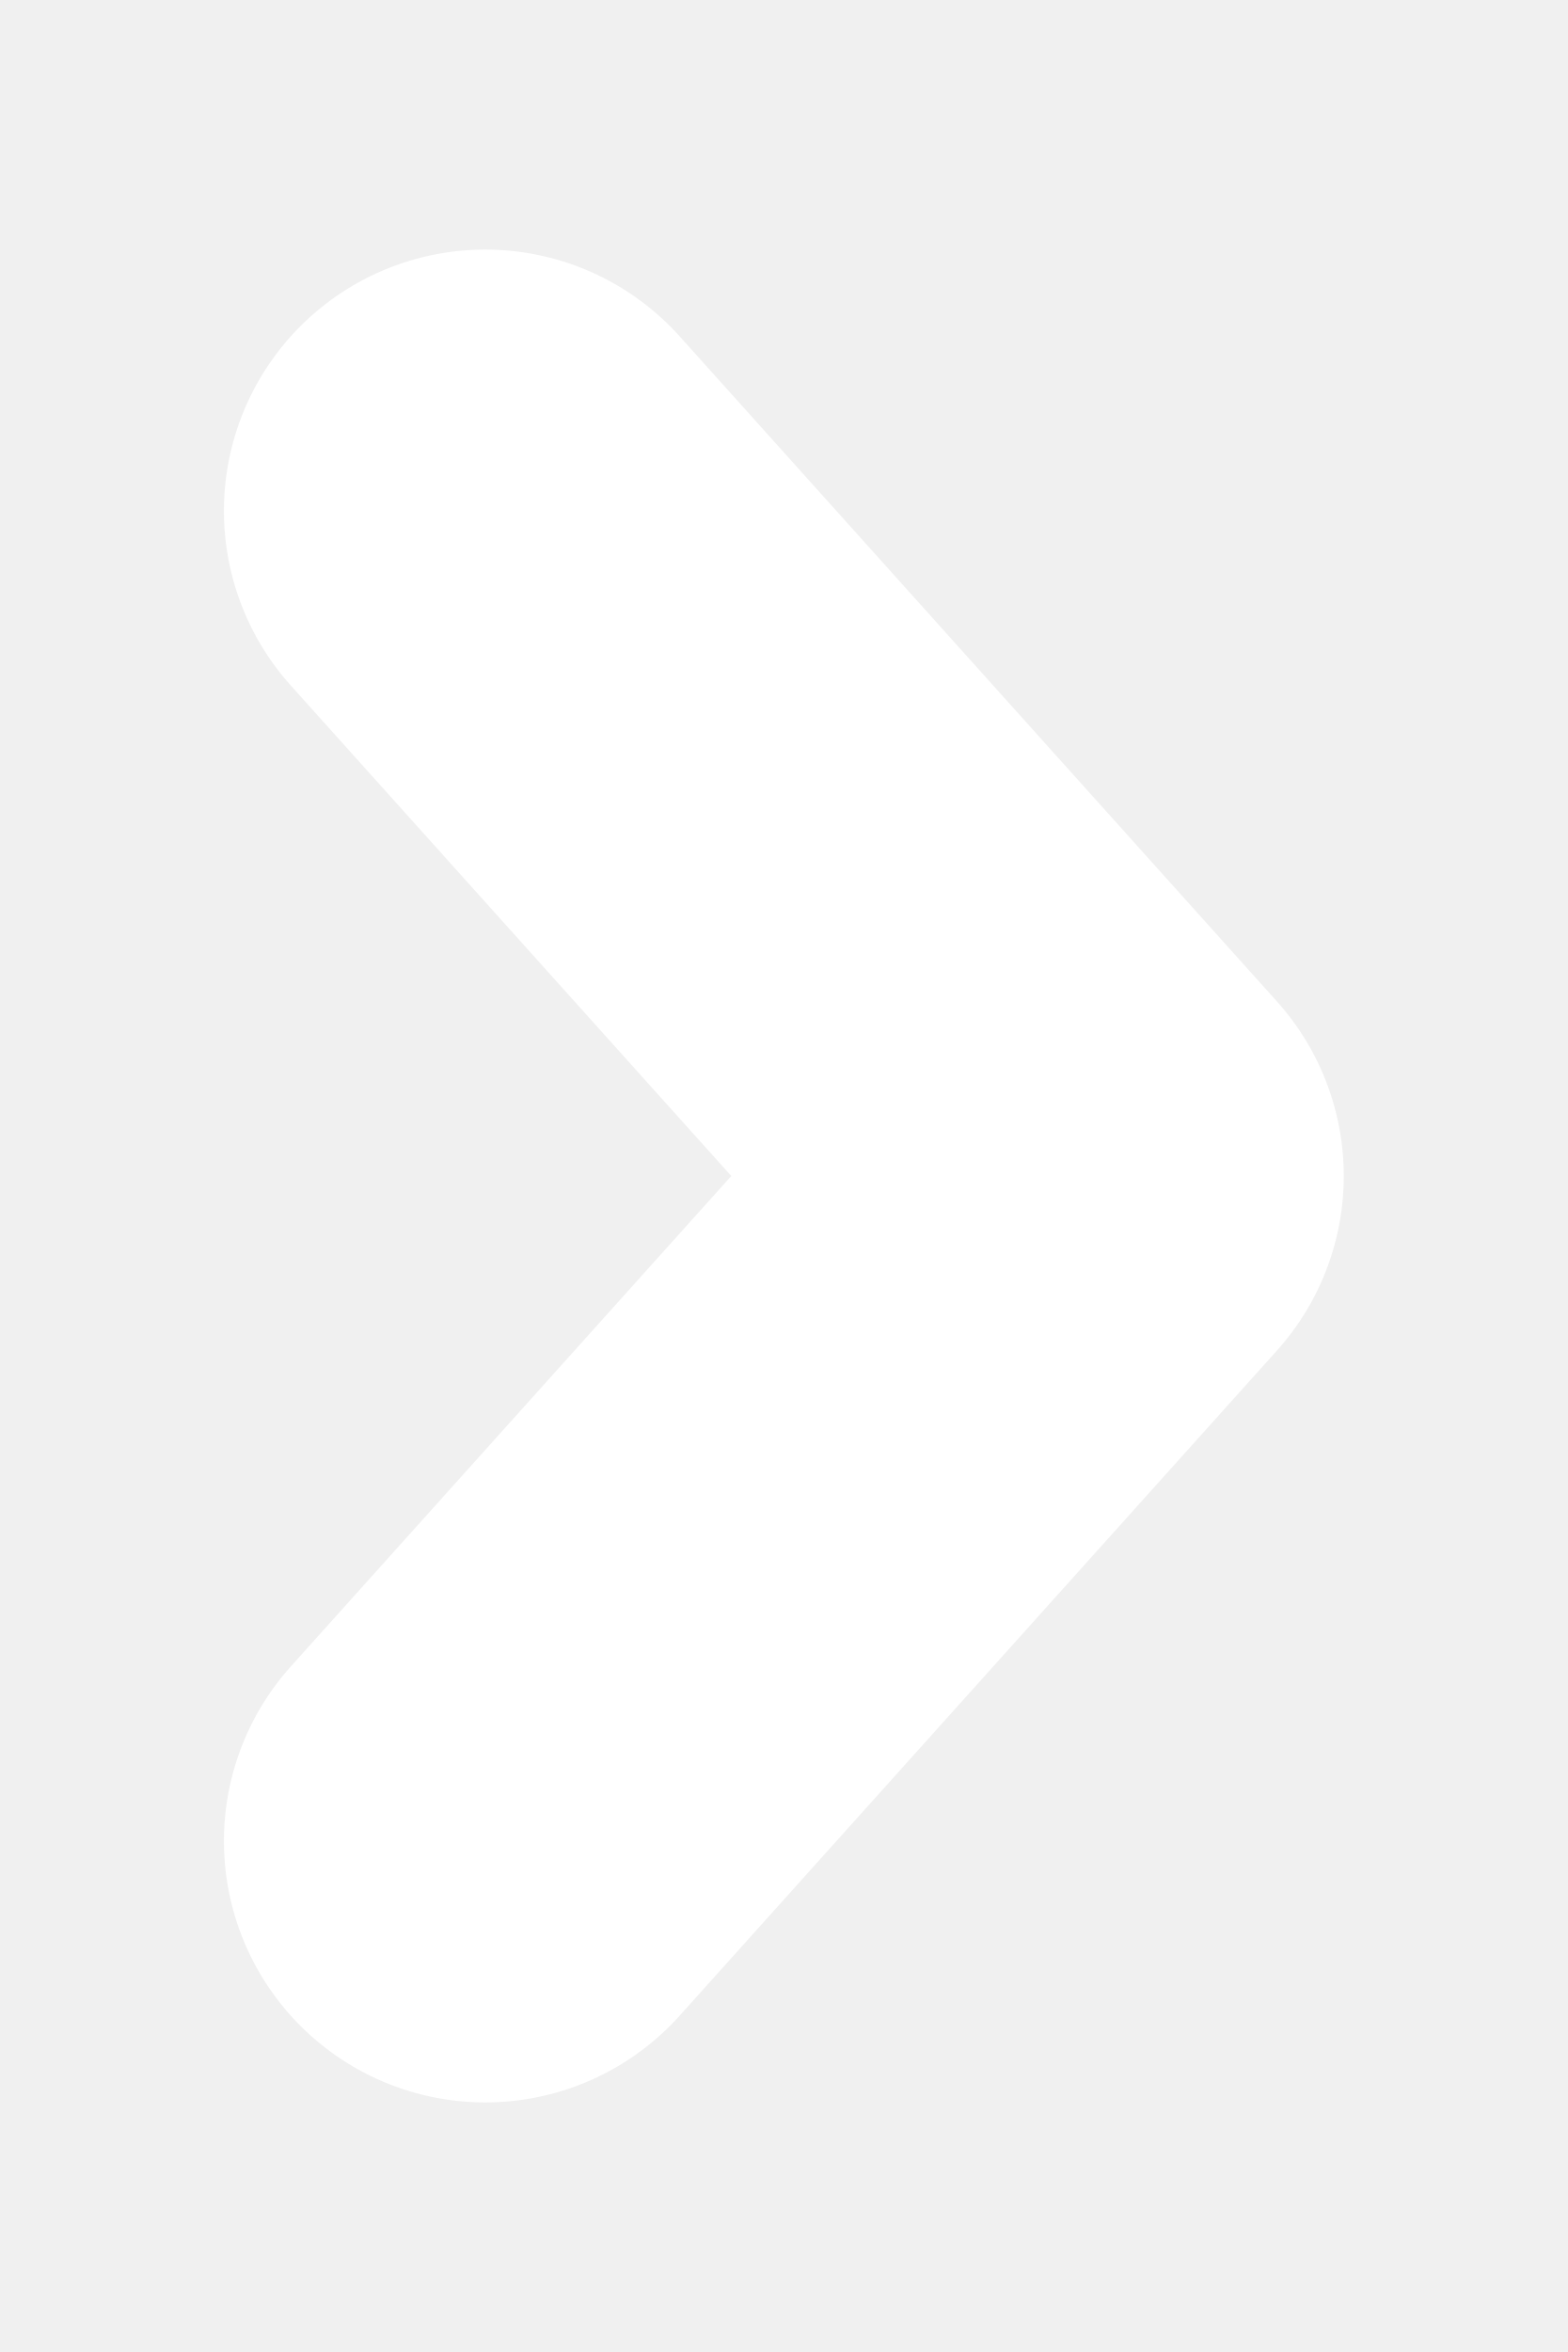
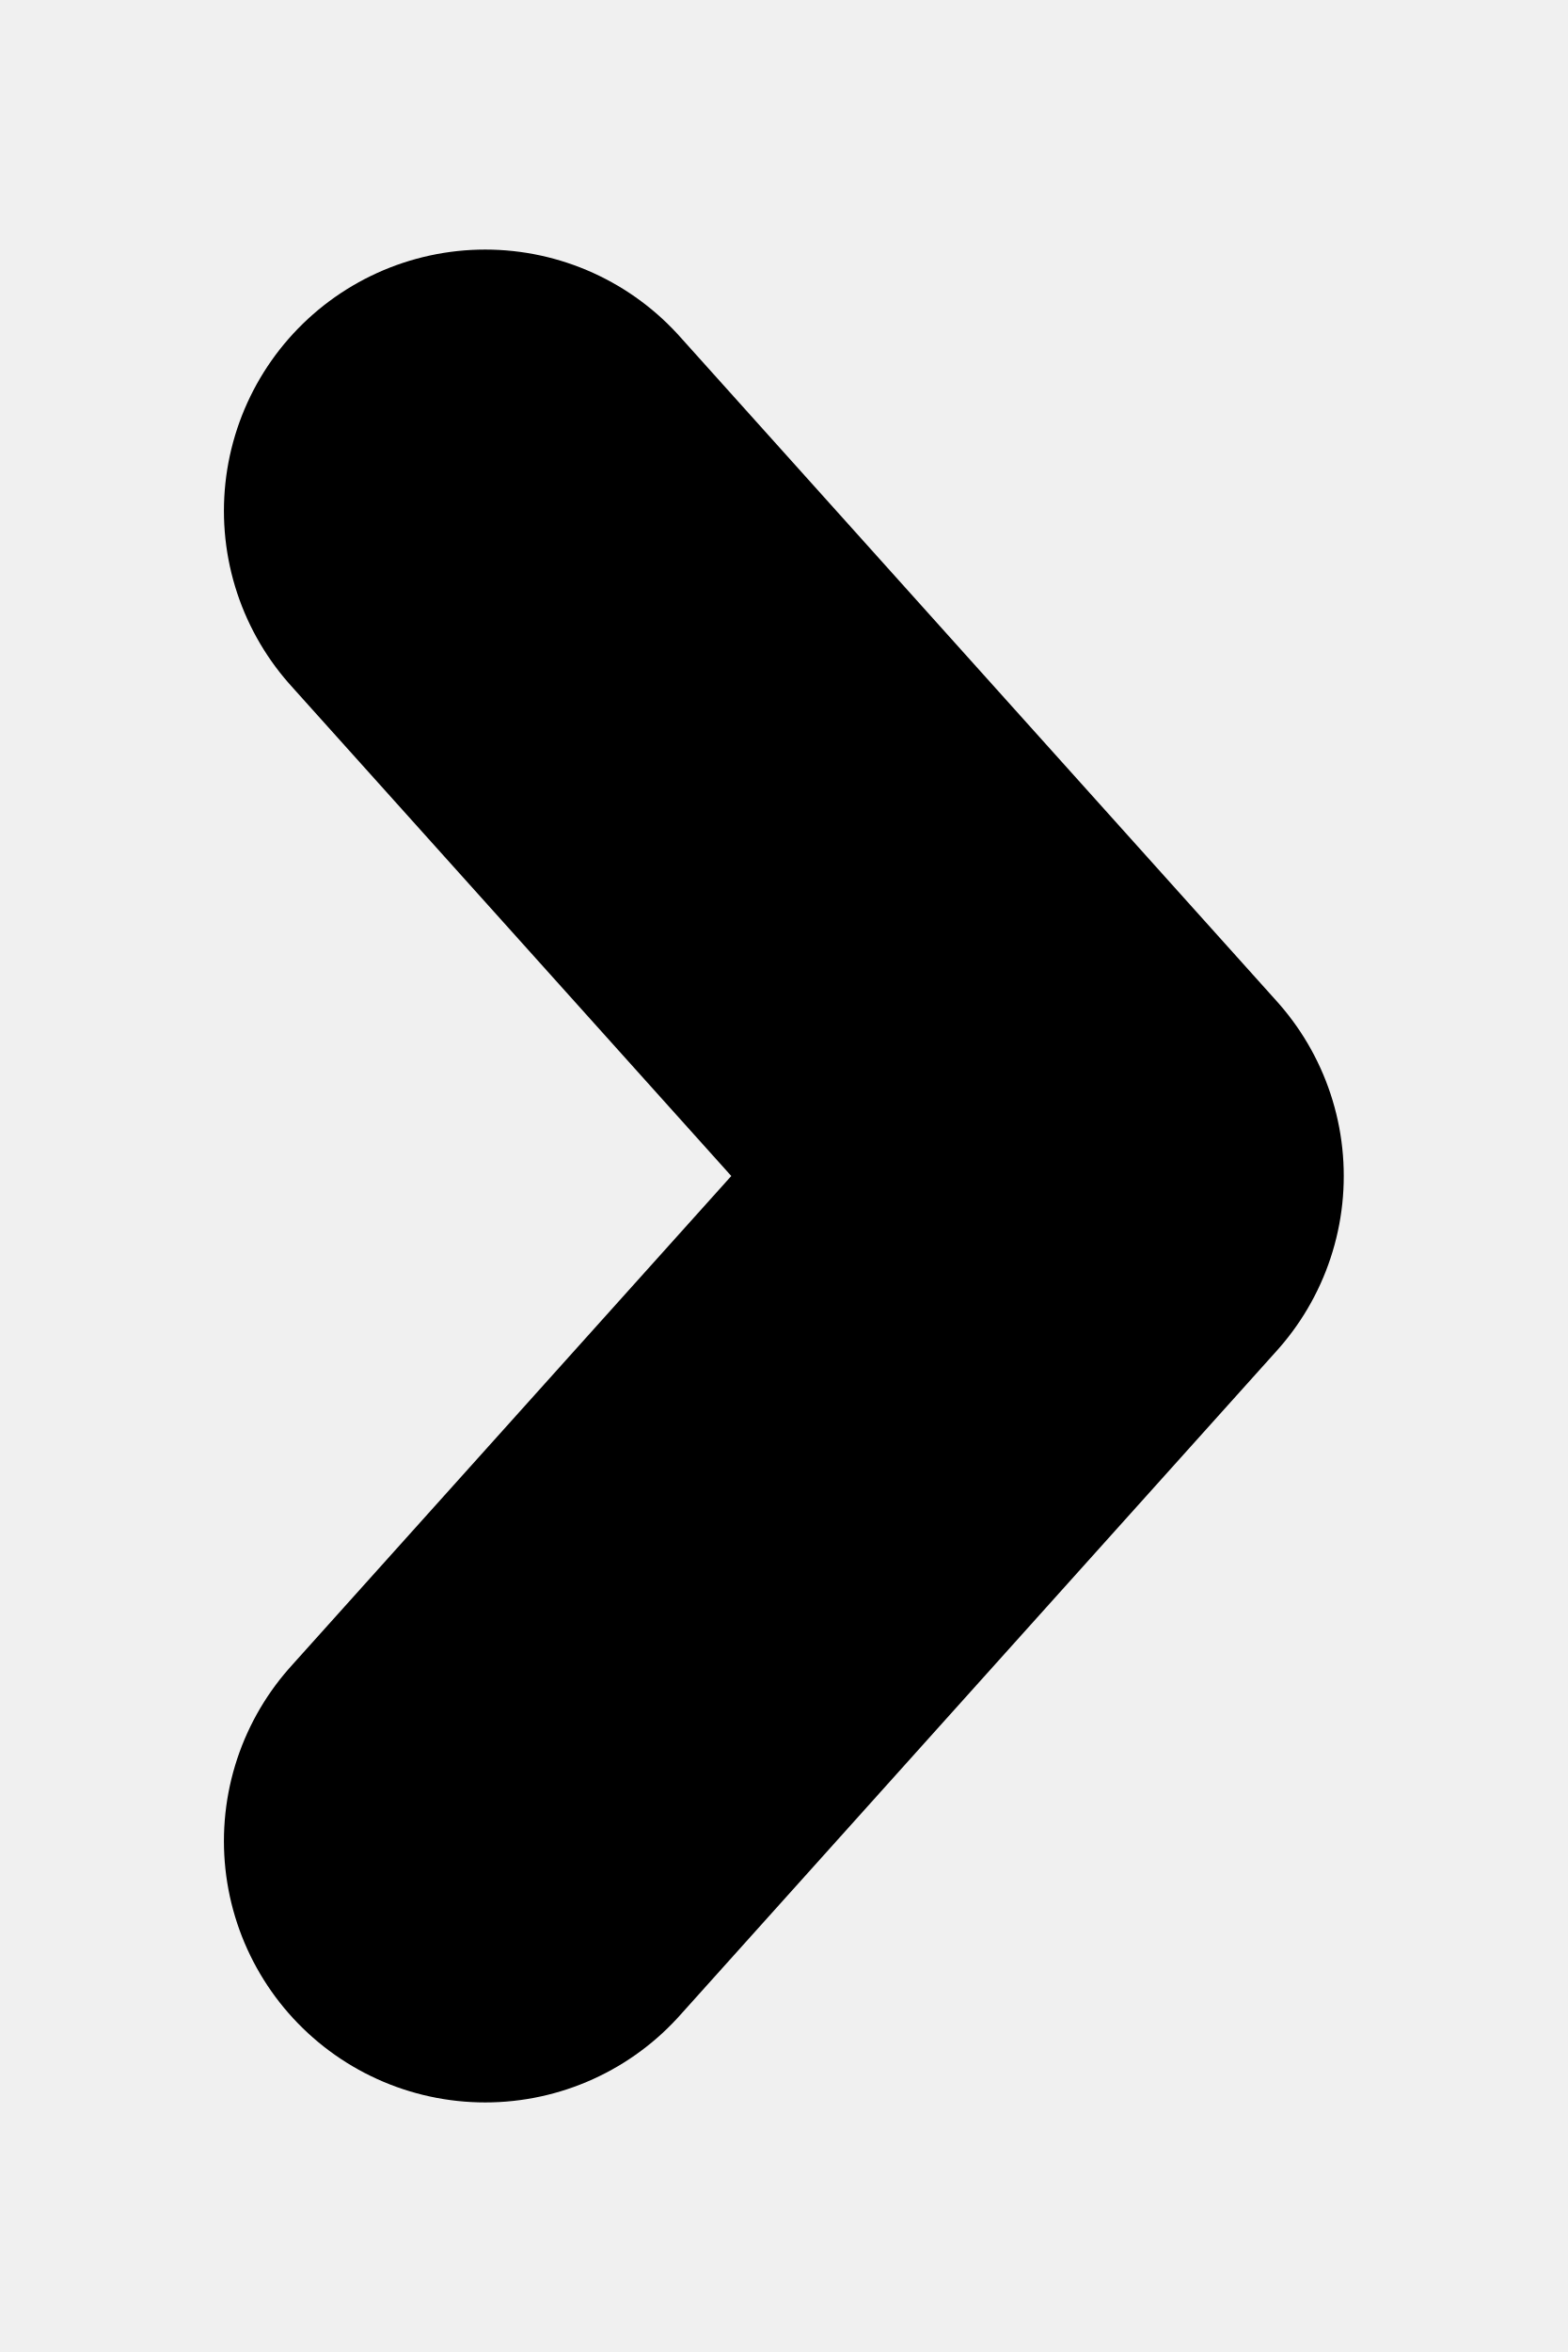
<svg xmlns="http://www.w3.org/2000/svg" width="6" height="9" fill="none" viewBox="0 0 6 9">
-   <path stroke="#fff" stroke-linecap="round" stroke-linejoin="round" stroke-width="2" d="M1.857 1.955 4.143 4.5 1.857 7.045" />
+   <path stroke="currentColor" stroke-linecap="round" stroke-linejoin="round" stroke-width="2" d="M1.857 1.955 4.143 4.5 1.857 7.045" />
</svg>
